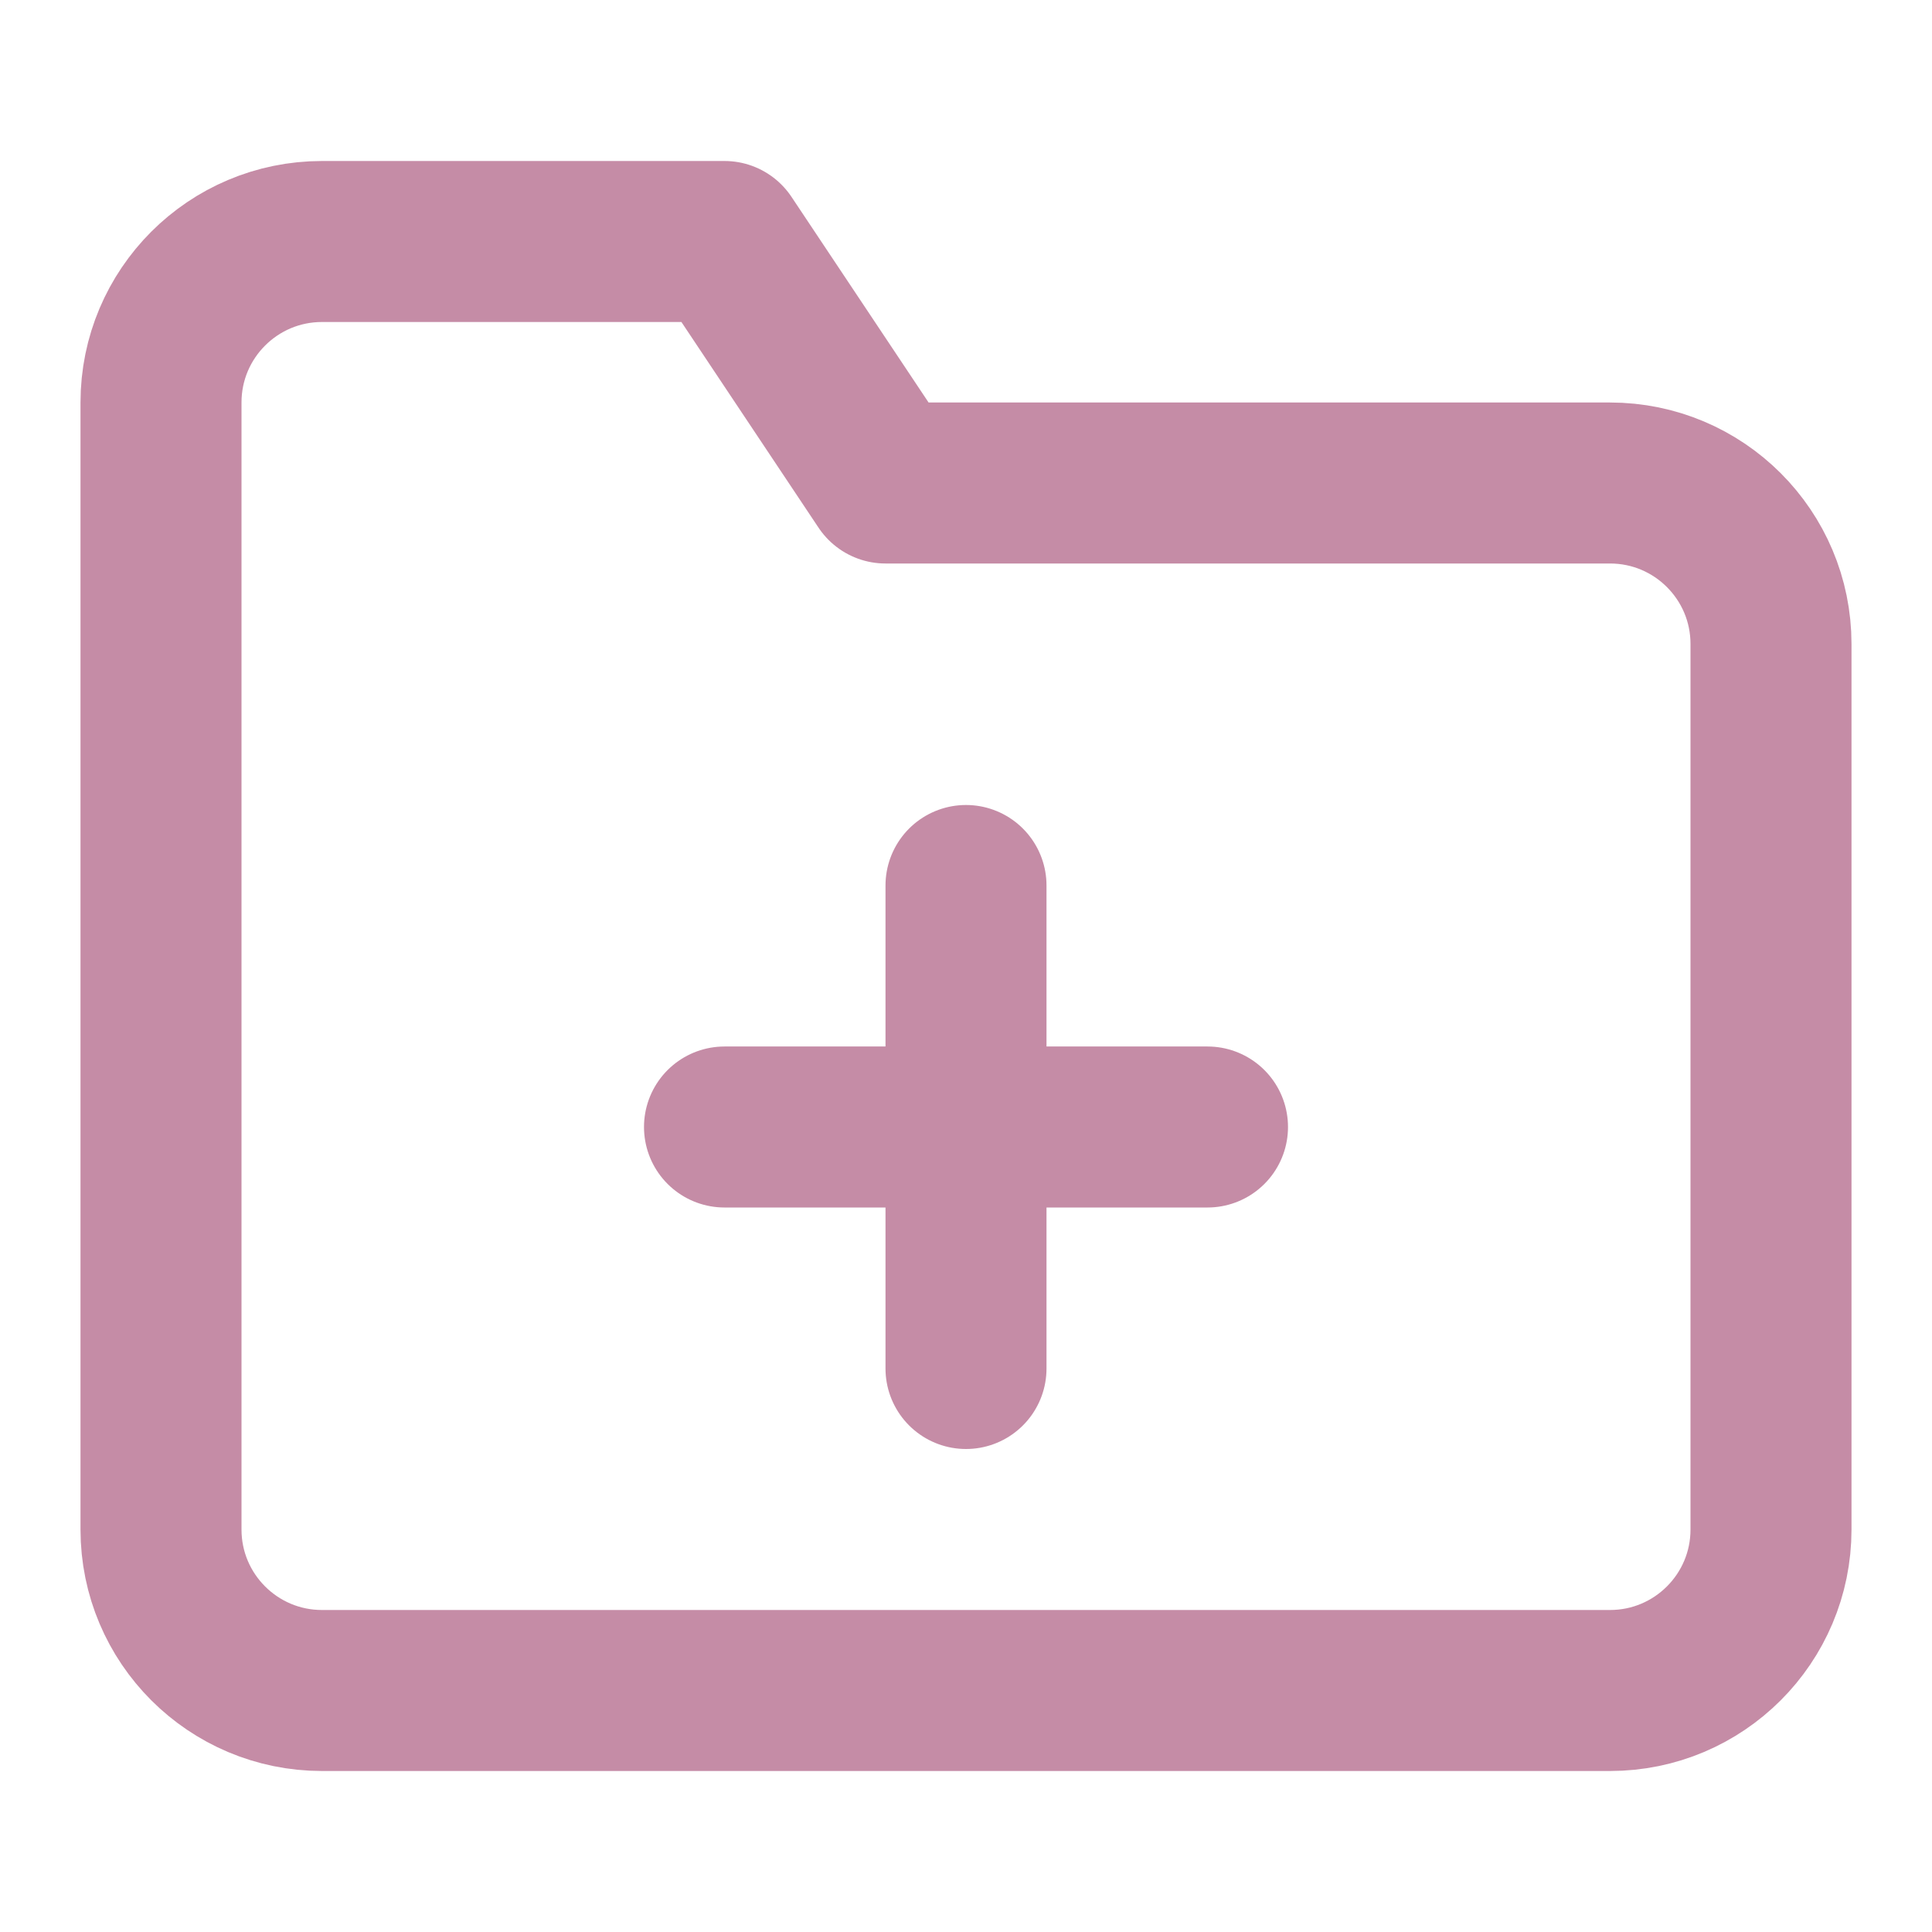
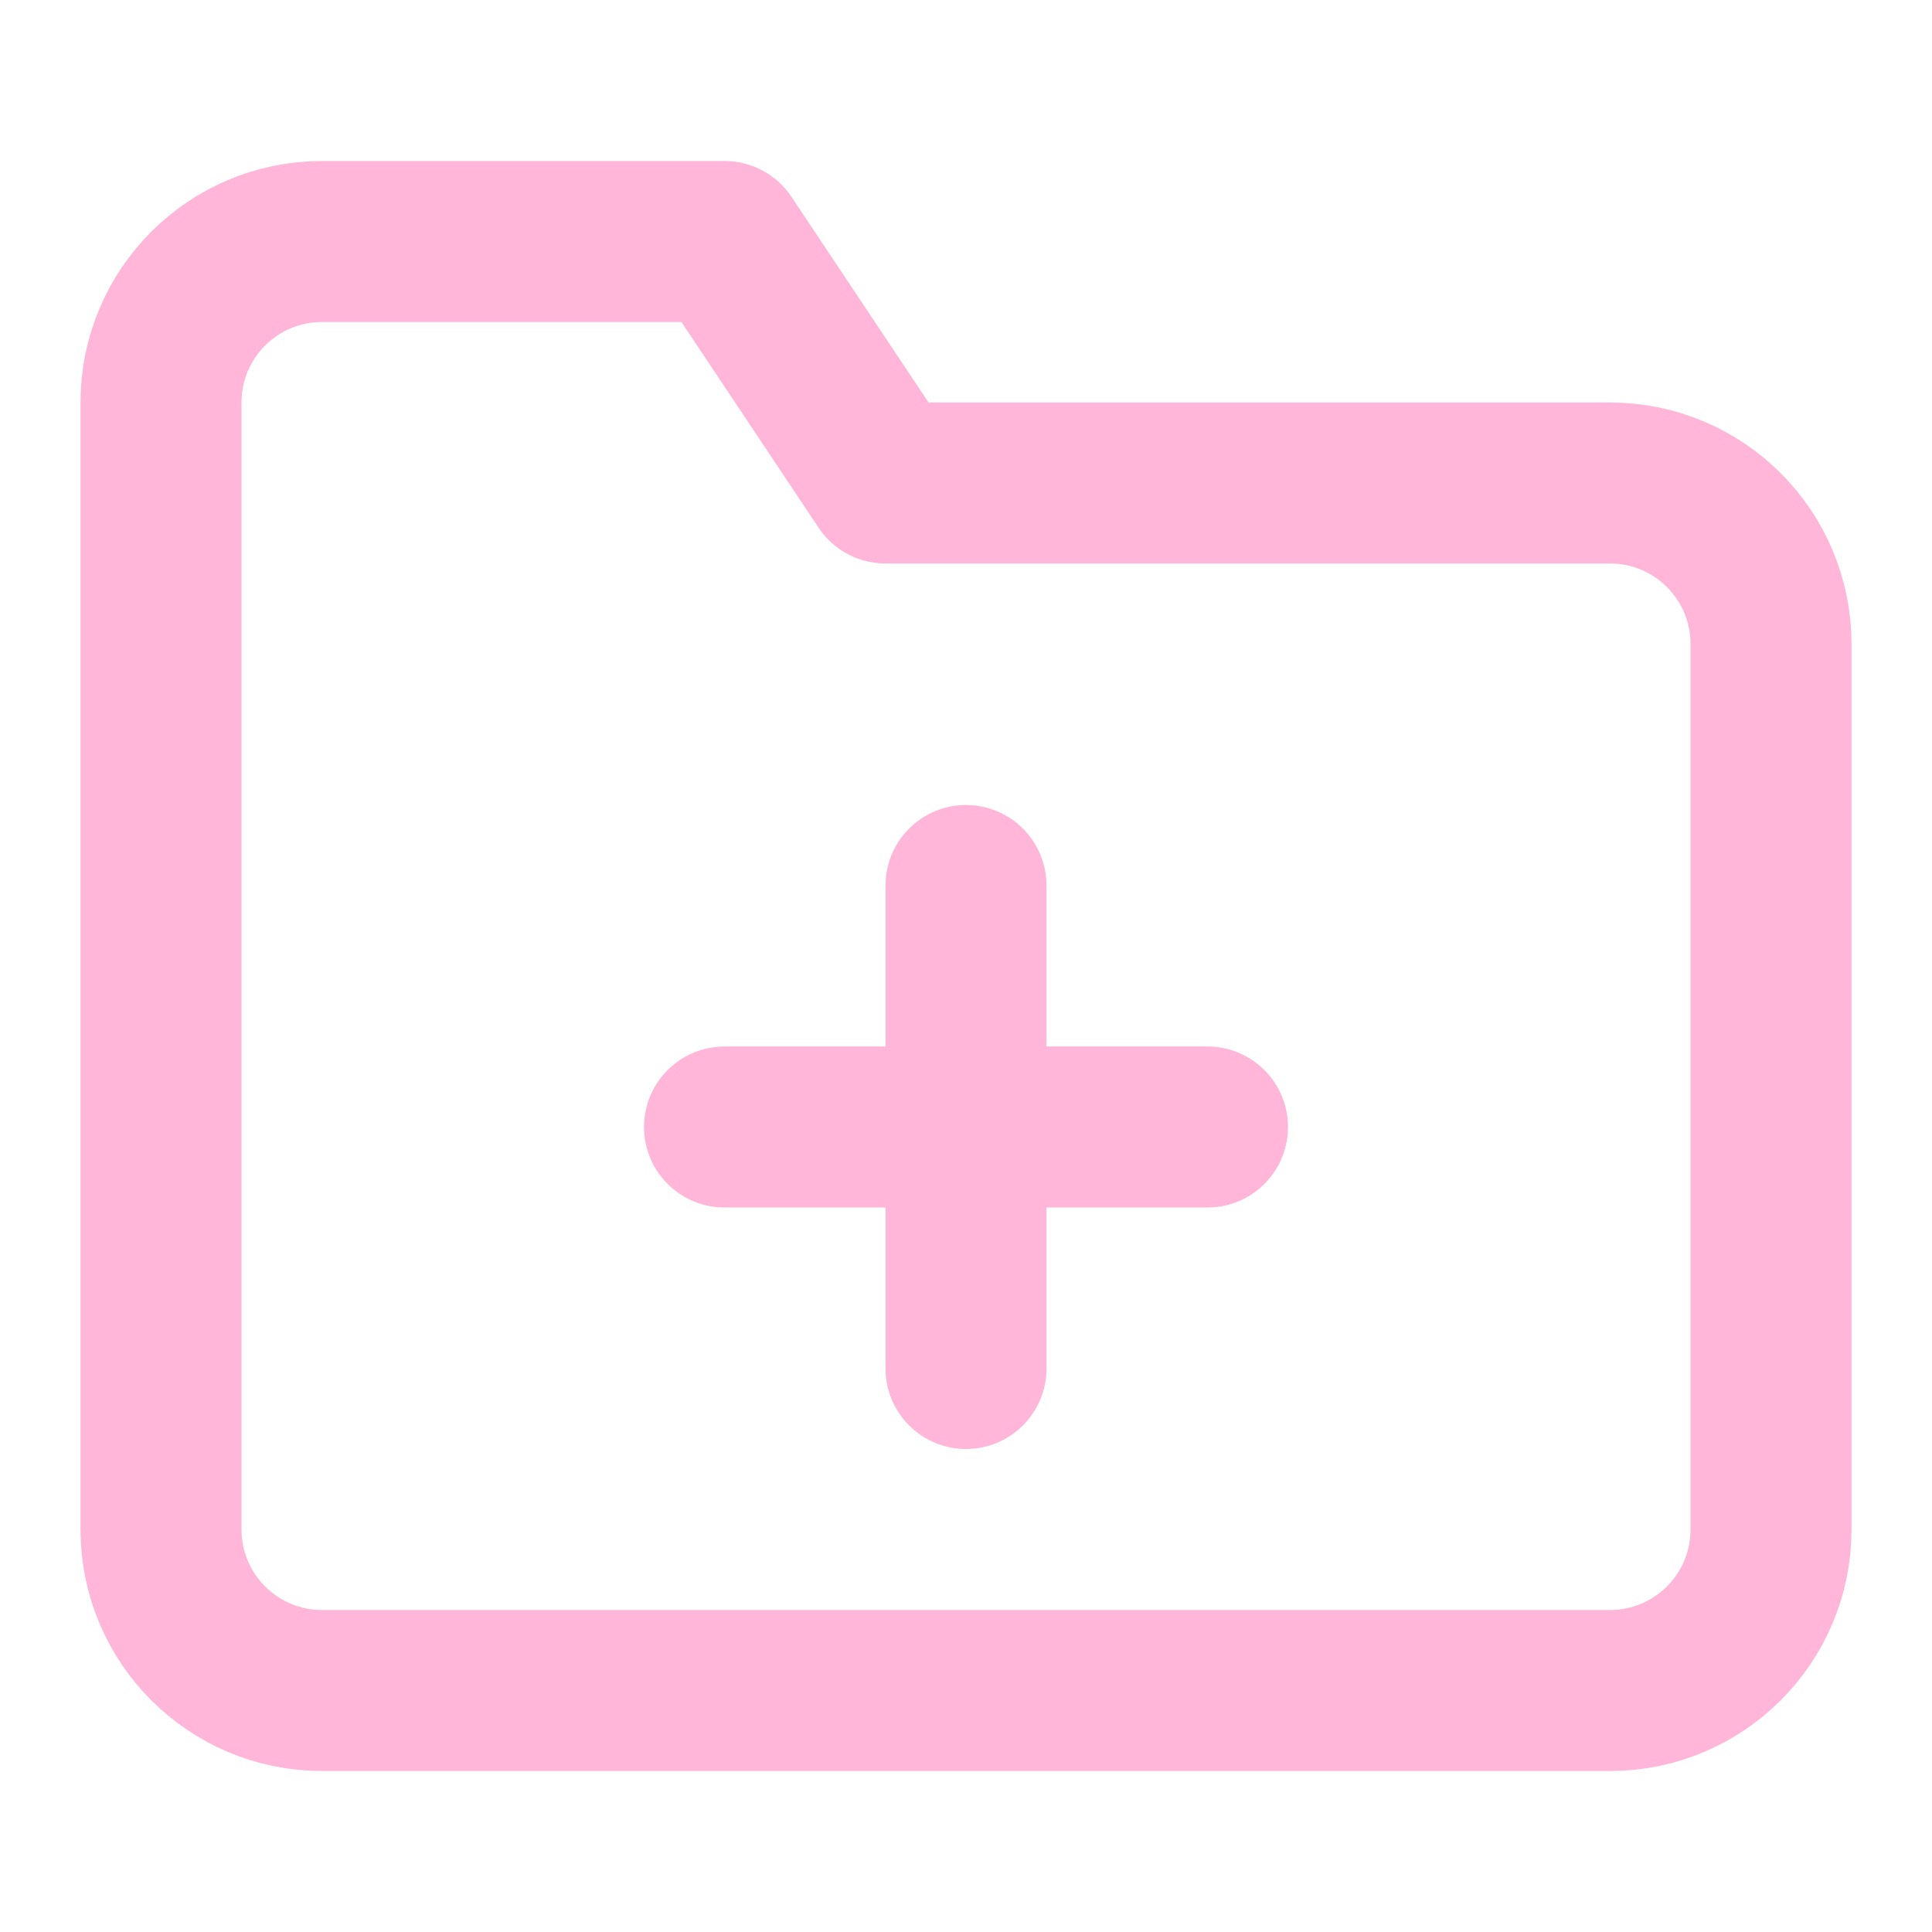
- <svg xmlns="http://www.w3.org/2000/svg" viewBox="0 0 24 24" fill="none" stroke="#c58ca6" stroke-width="2" stroke-linecap="round" stroke-linejoin="round">
+ <svg xmlns="http://www.w3.org/2000/svg" viewBox="0 0 24 24" fill="none" stroke="#ffb6d8" stroke-width="2" stroke-linecap="round" stroke-linejoin="round">
  <path d="M22 19a2 2 0 0 1-2 2H4a2 2 0 0 1-2-2V5a2 2 0 0 1 2-2h5l2 3h9a2 2 0 0 1 2 2z" />
  <line x1="12" y1="11" x2="12" y2="17" />
  <line x1="9" y1="14" x2="15" y2="14" />
</svg>
